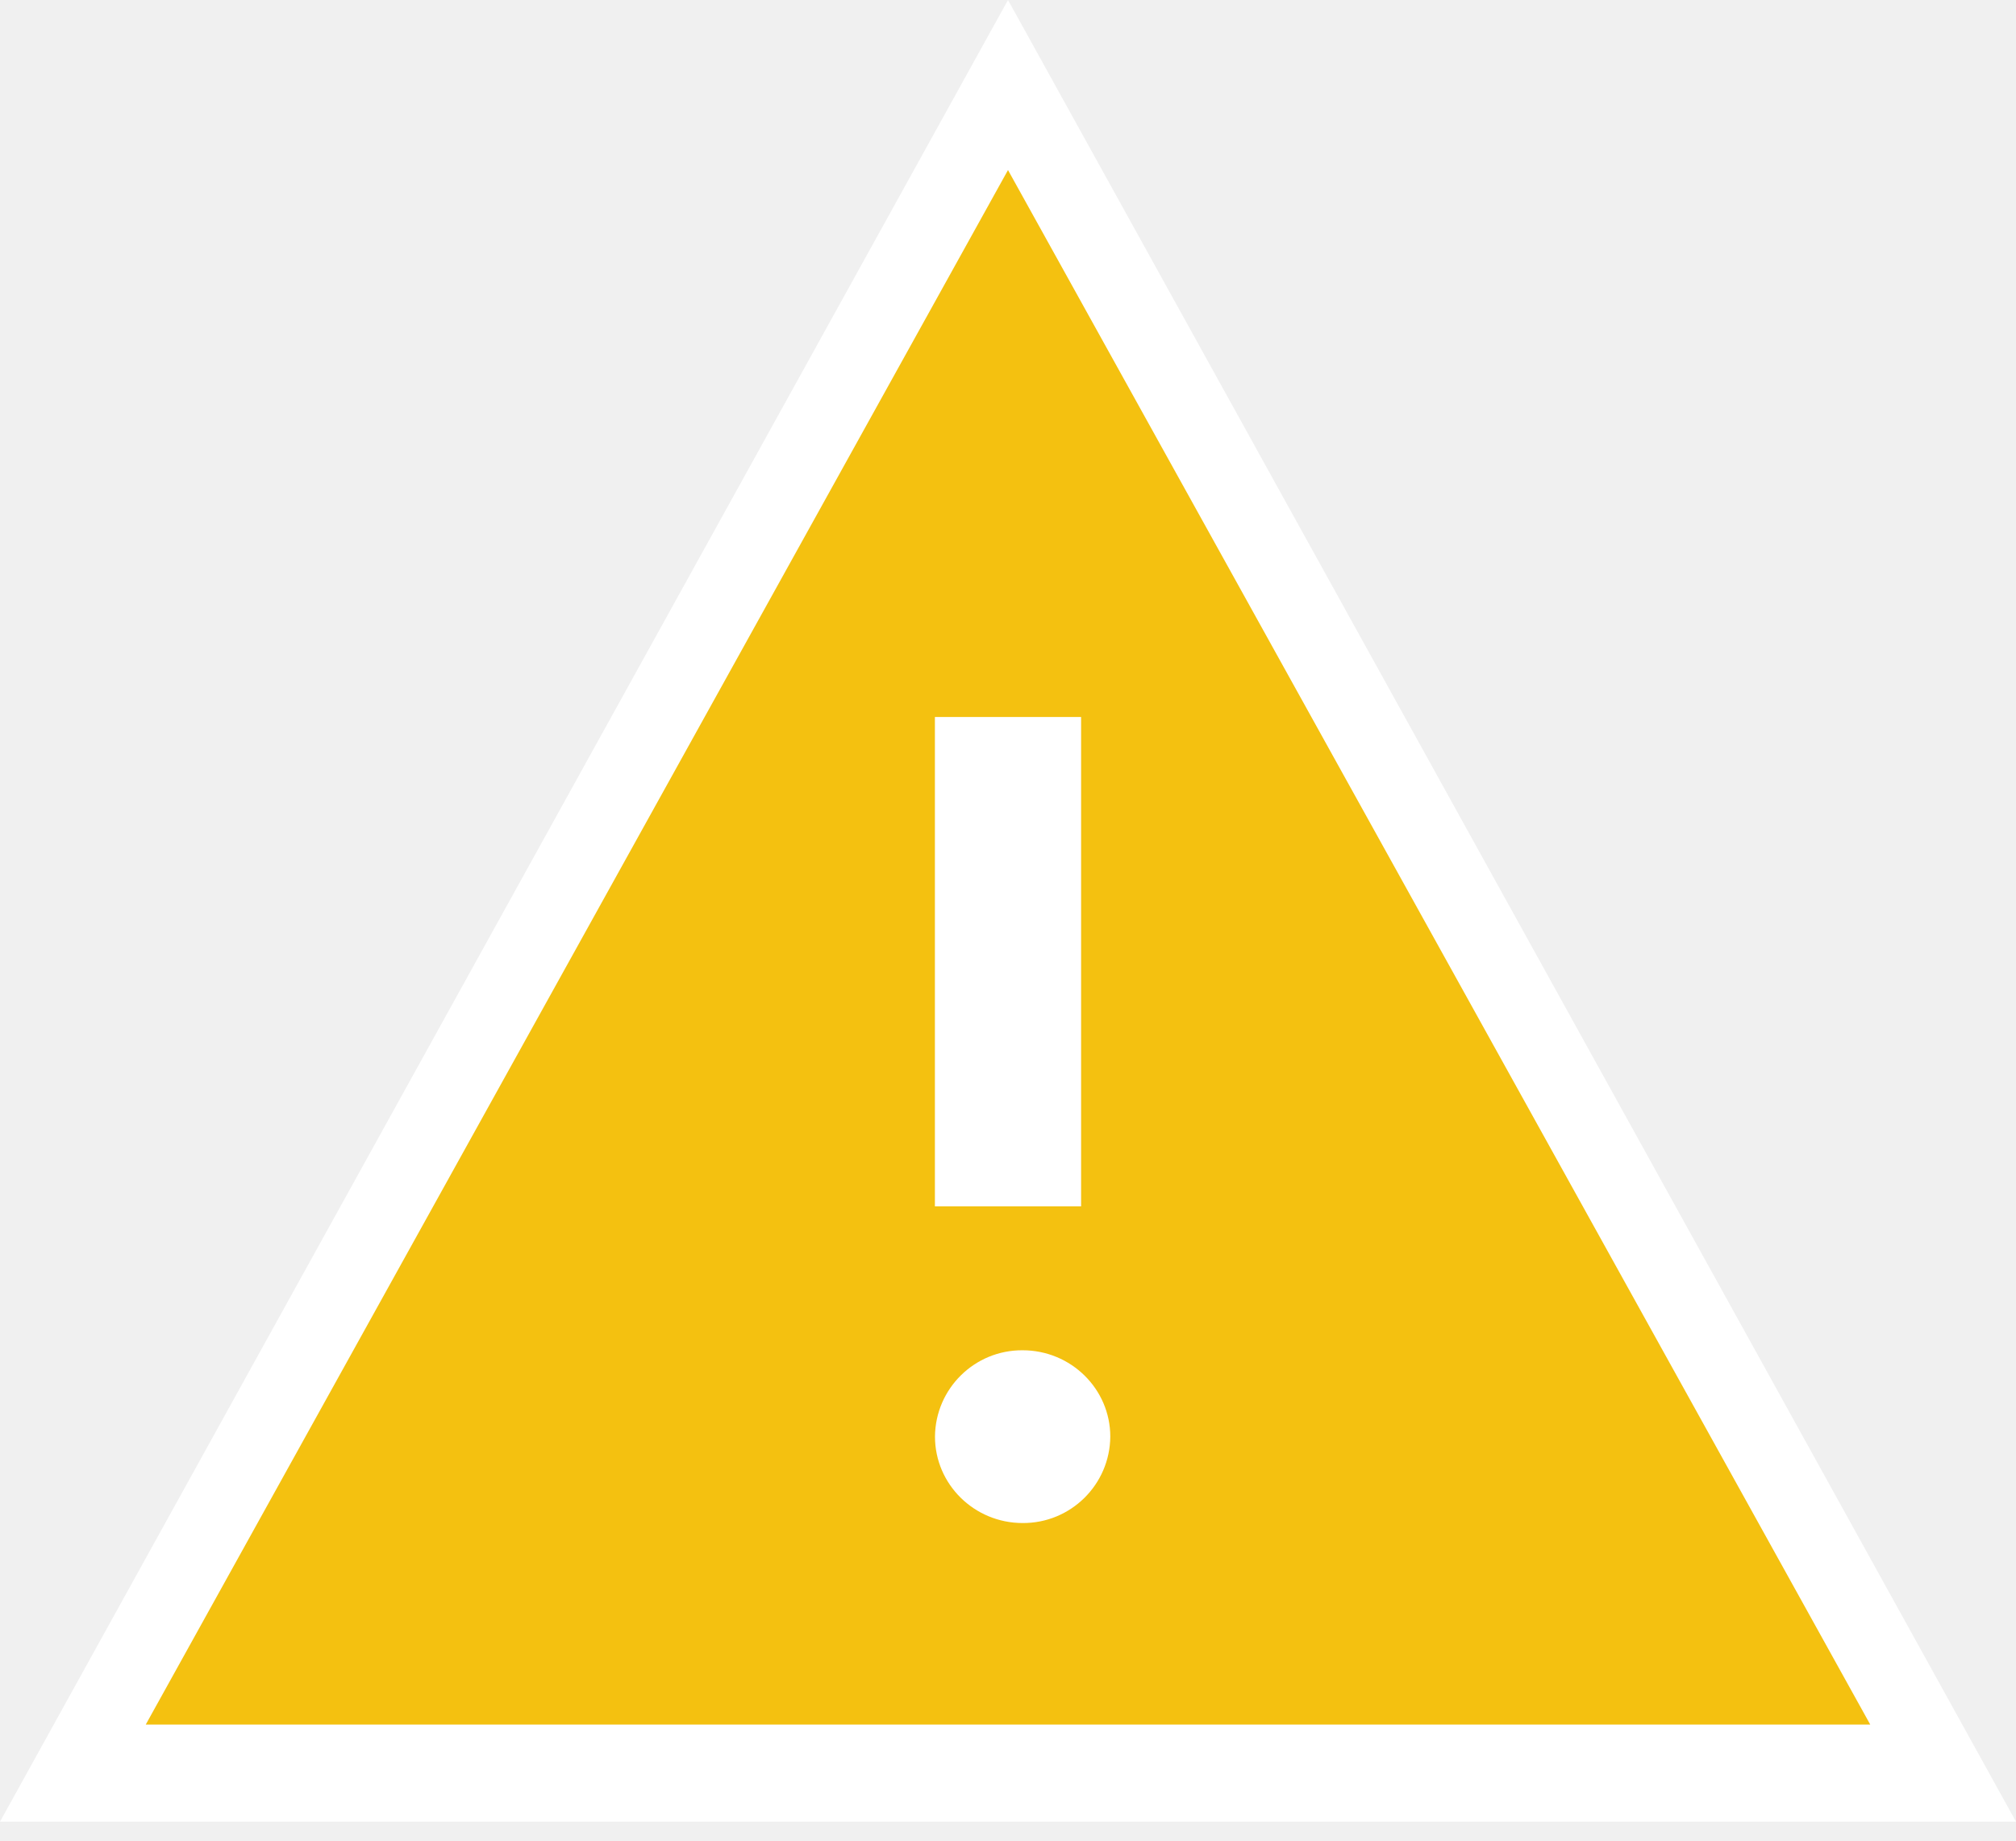
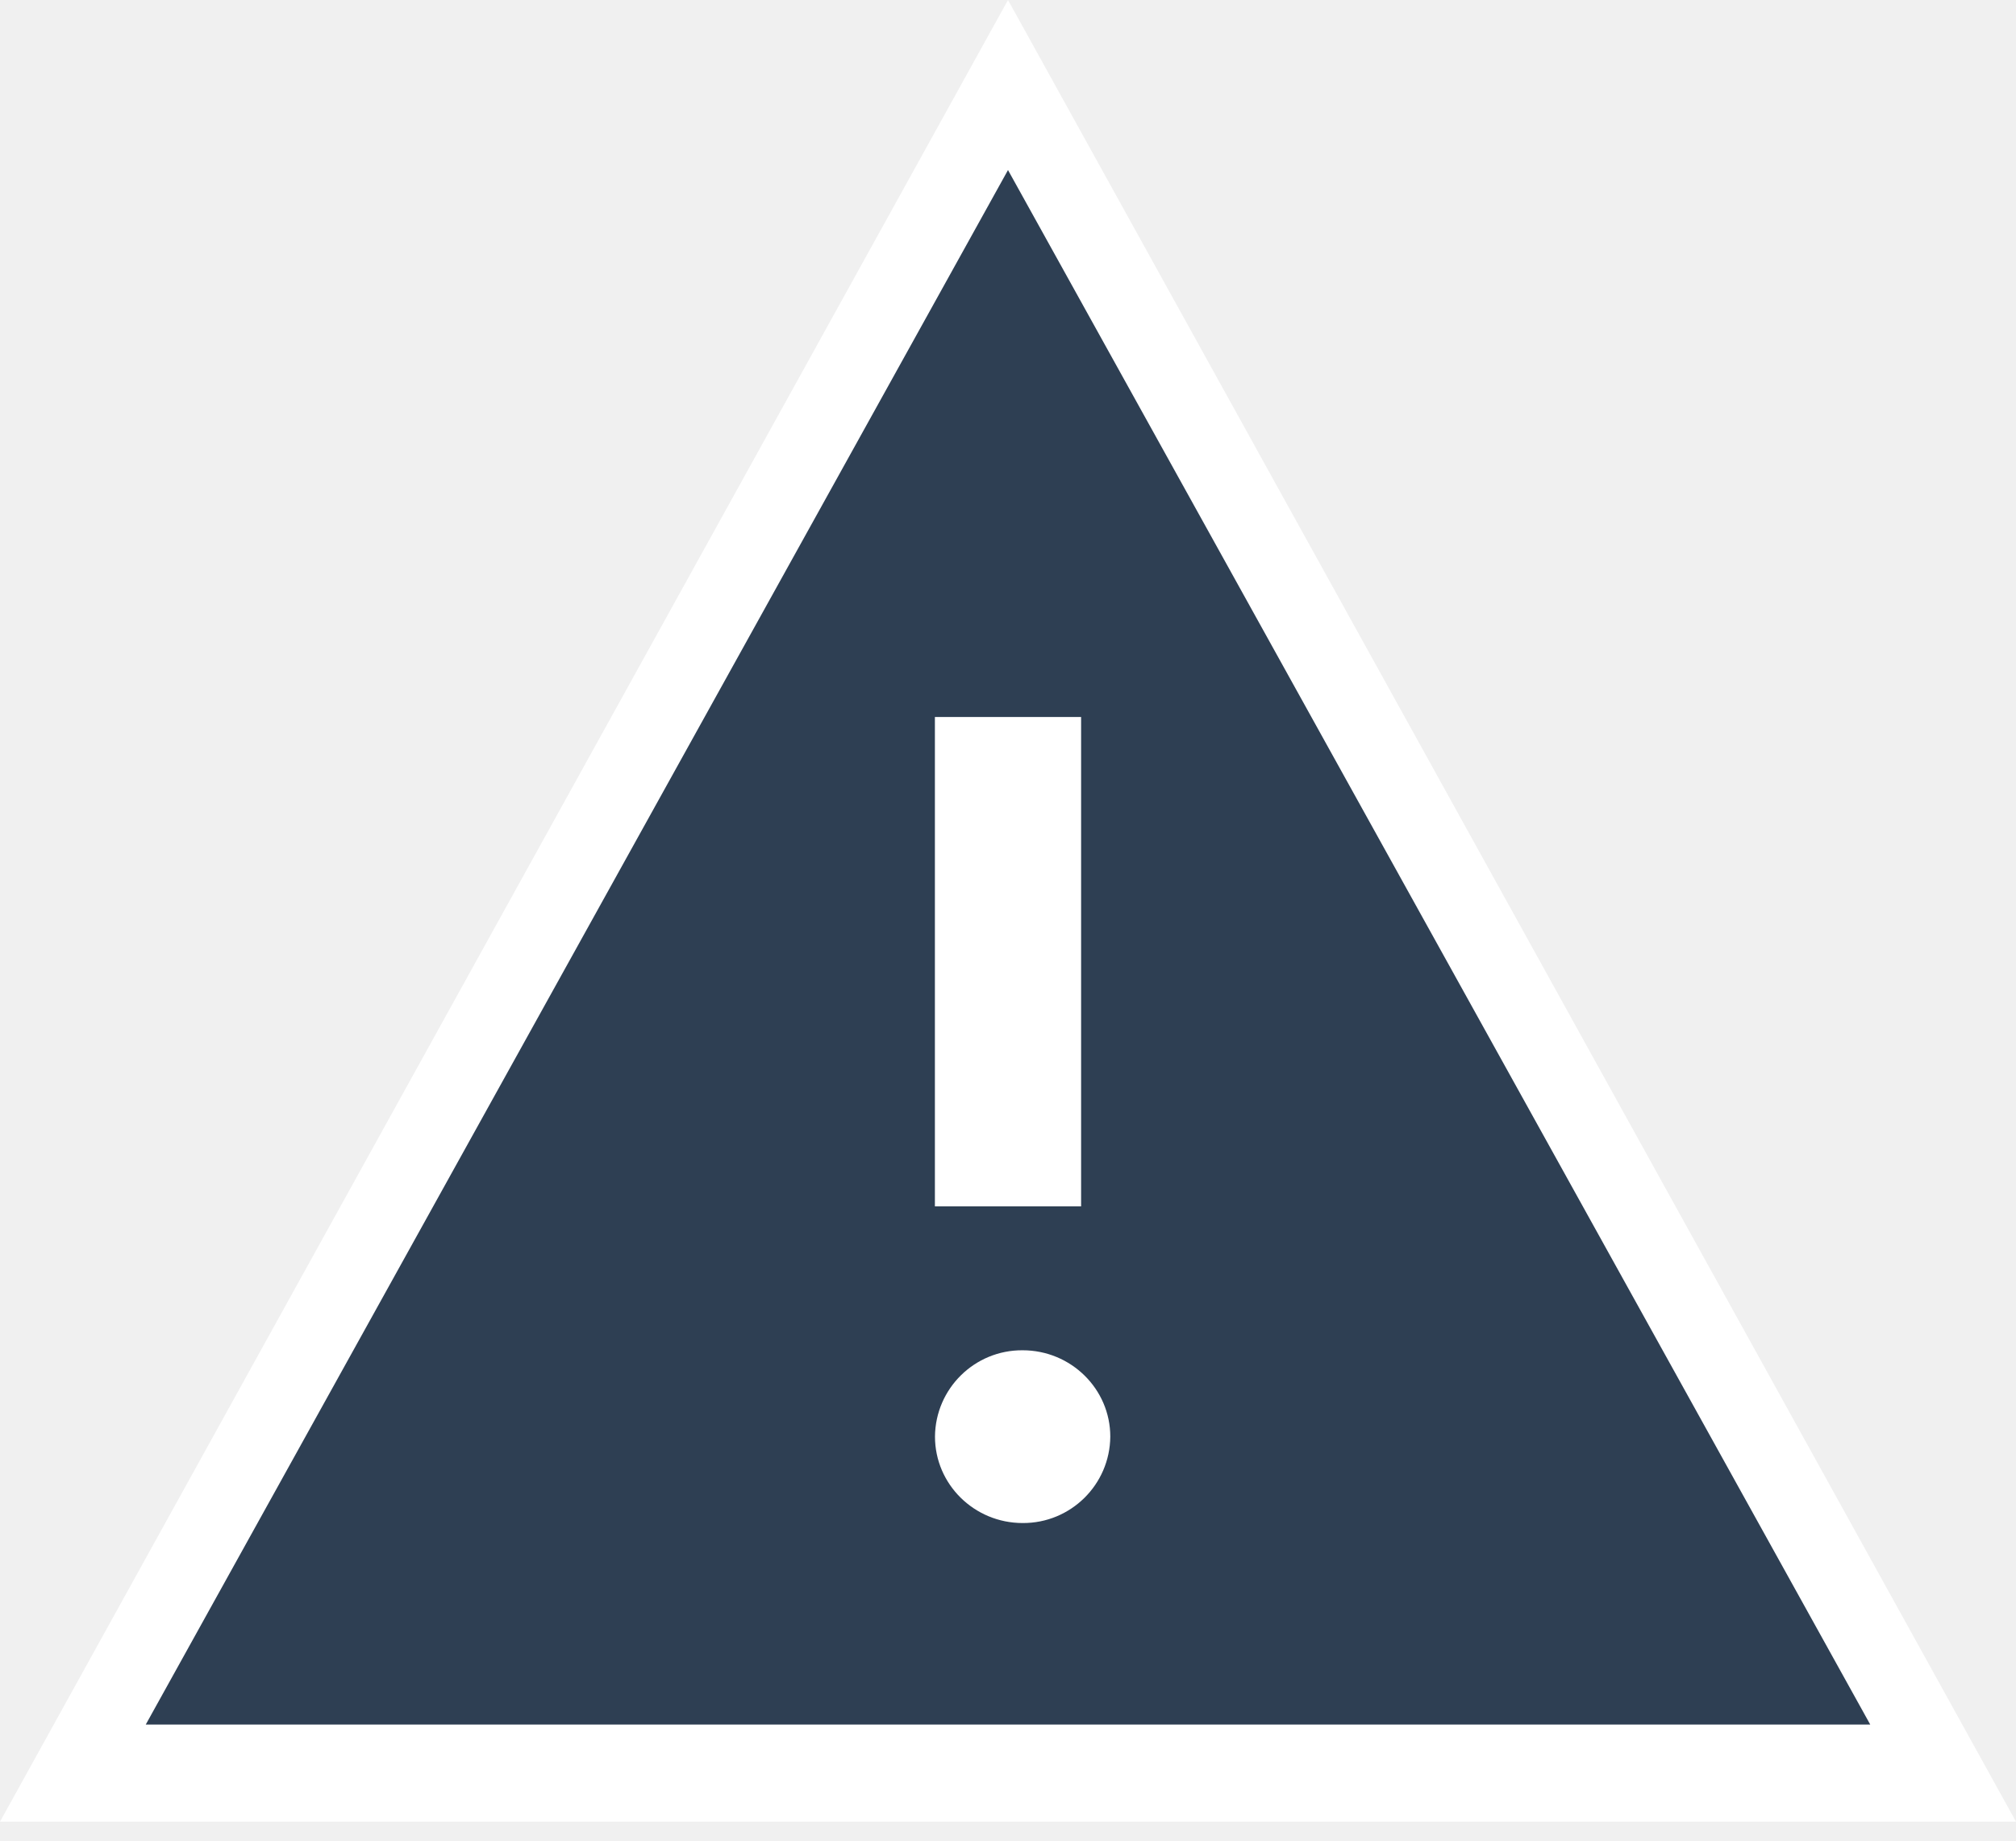
<svg xmlns="http://www.w3.org/2000/svg" width="23" height="21" viewBox="0 0 23 21">
  <g fill="none" fill-rule="evenodd">
    <path fill="#FFF" d="M11.5 0L0 20.783h23z" />
-     <path fill="#F4C110" d="M11.667 17.376c-.552 0-1-.442-1-.986a.993.993 0 0 1 1-.985c.552 0 1 .442 1 .985a.994.994 0 0 1-1 .986zm-1-3.613h1.667V8.18h-1.668v5.583zM11.5 1.94L1.663 19.675h19.674L11.5 1.94z" />
+     <path fill="#2e3f53" d="M11.667 17.376c-.552 0-1-.442-1-.986a.993.993 0 0 1 1-.985c.552 0 1 .442 1 .985a.994.994 0 0 1-1 .986zm-1-3.613h1.667V8.18h-1.668v5.583zM11.5 1.94L1.663 19.675h19.674L11.5 1.94z" />
  </g>
</svg>
